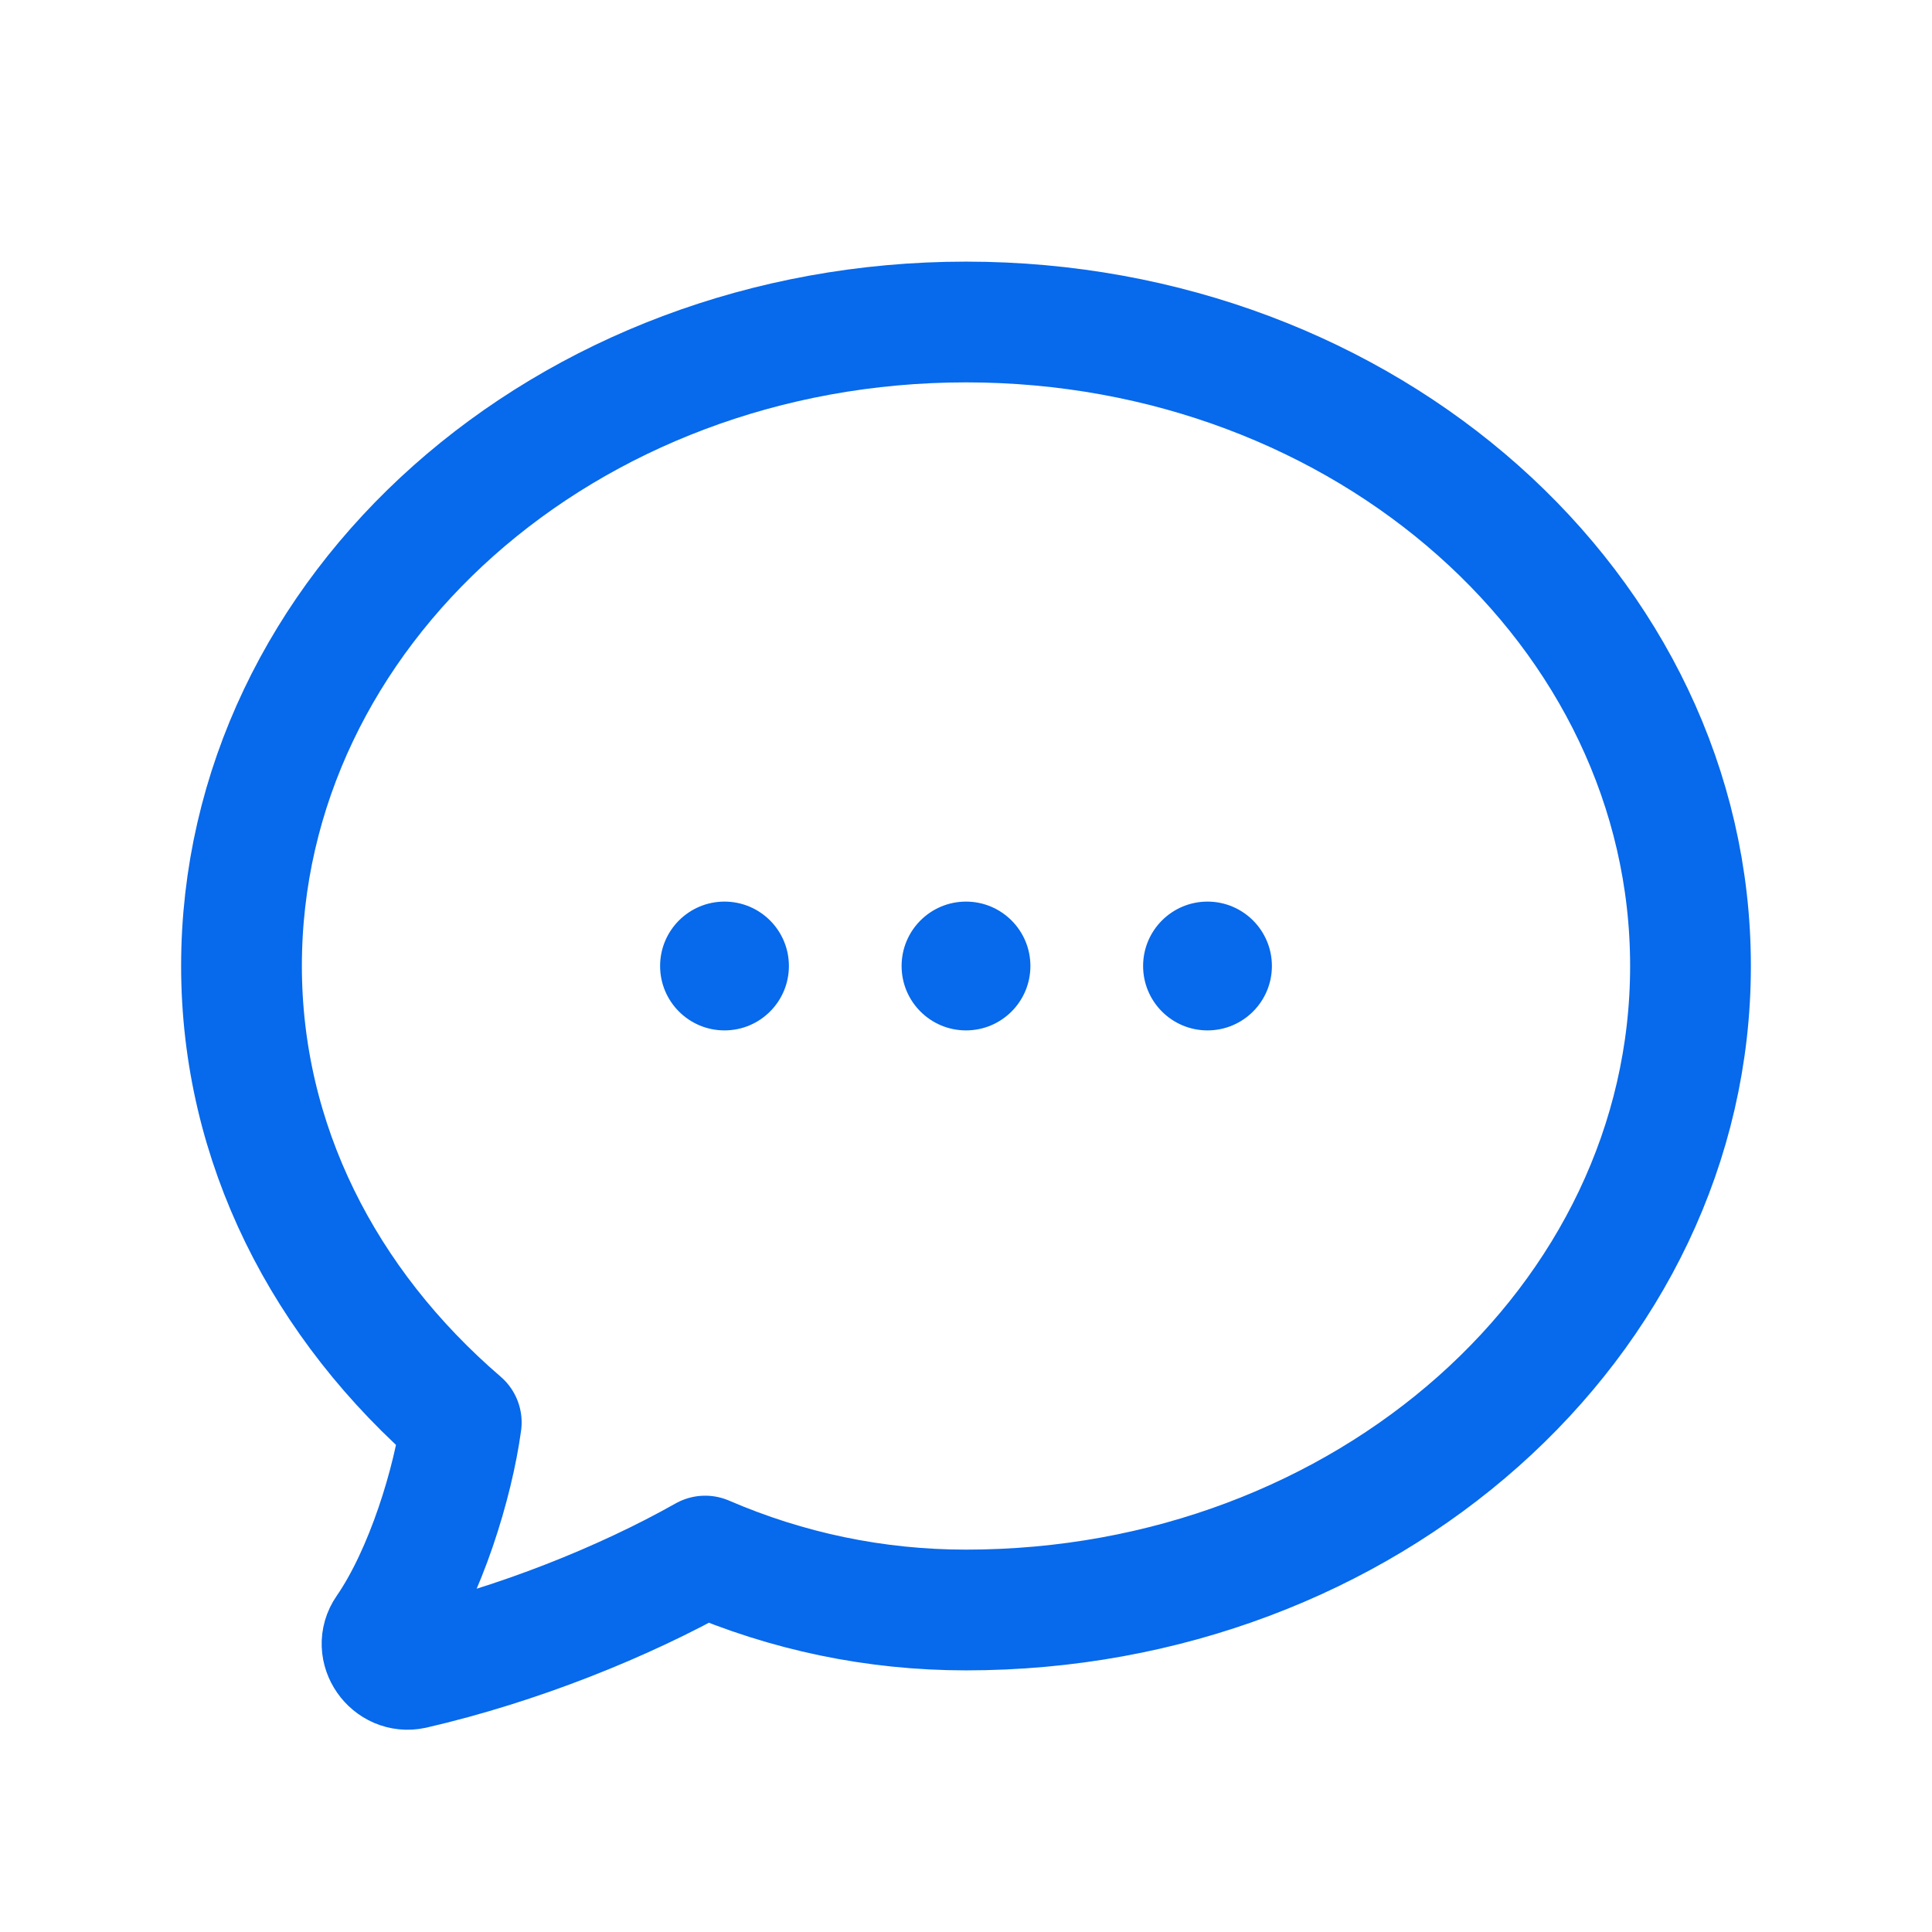
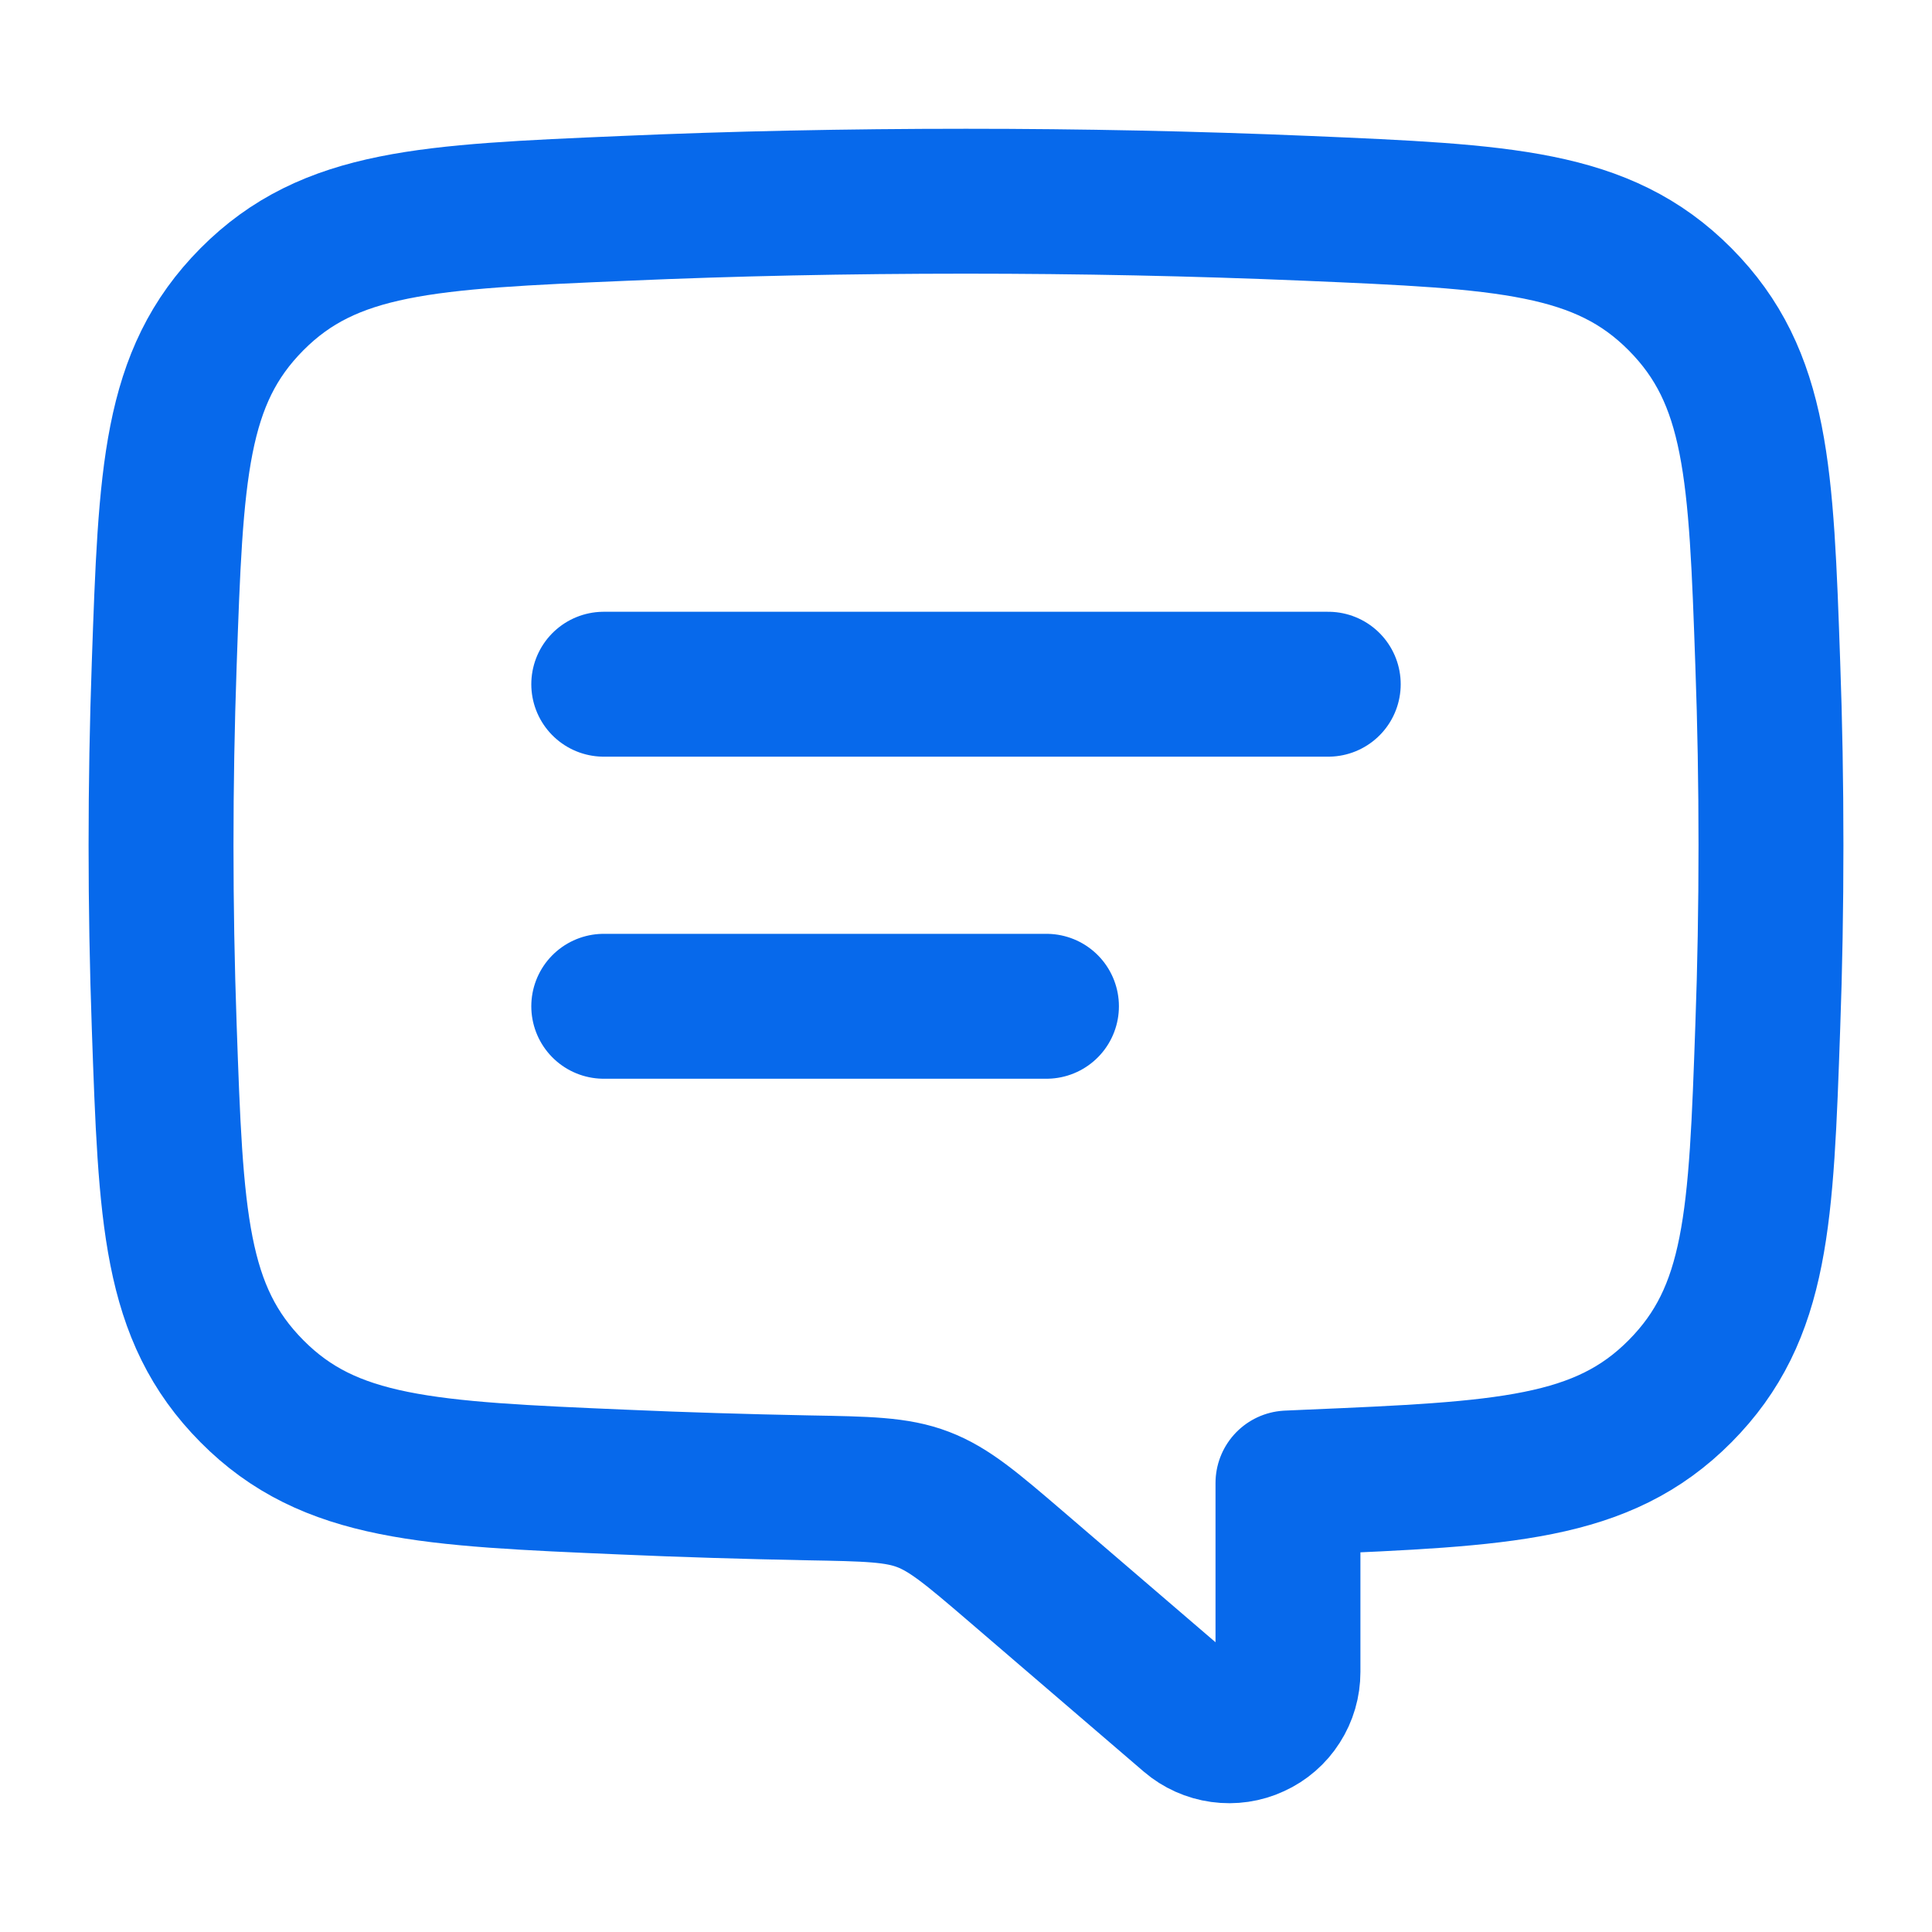
- <svg xmlns="http://www.w3.org/2000/svg" width="24" height="24" viewBox="0 0 24 24" fill="none">
-   <path d="M12 4C7.03 4 3 7.58 3 12c0 2.2 1.02 4.2 2.73 5.67-.1.74-.44 1.87-.93 2.58-.16.23.06.54.33.48 1.3-.3 2.62-.83 3.63-1.4C9.78 19.77 10.87 20 12 20c4.97 0 9-3.58 9-8s-4.03-8-9-8z" stroke="#0769EB" stroke-width="1.5" stroke-linecap="round" stroke-linejoin="round" />
-   <circle cx="9" cy="12" r="0.8" fill="#0769EB" />
-   <circle cx="12" cy="12" r="0.8" fill="#0769EB" />
-   <circle cx="15" cy="12" r="0.8" fill="#0769EB" />
+ <svg xmlns="http://www.w3.org/2000/svg" width="20" height="20" viewBox="0 0 20 20" fill="none">
+   <path d="M6.25 7.083H13.75M6.25 10.417H10.833M18.333 8.75C18.333 8.108 18.322 7.481 18.3 6.875C18.231 4.898 18.196 3.908 17.392 3.098C16.587 2.288 15.57 2.244 13.537 2.157C12.358 2.107 11.179 2.083 10 2.083C8.767 2.083 7.579 2.108 6.463 2.157C4.43 2.244 3.413 2.288 2.608 3.098C1.804 3.908 1.769 4.898 1.7 6.875C1.656 8.125 1.656 9.375 1.7 10.625C1.769 12.602 1.804 13.592 2.608 14.402C3.412 15.213 4.43 15.256 6.463 15.343C7.076 15.37 7.707 15.389 8.359 15.402C8.976 15.413 9.285 15.418 9.557 15.523C9.828 15.627 10.057 15.821 10.513 16.212L12.329 17.771C12.418 17.847 12.526 17.895 12.641 17.911C12.756 17.927 12.874 17.91 12.979 17.861C13.085 17.813 13.175 17.735 13.237 17.637C13.3 17.539 13.333 17.425 13.333 17.308V15.352L13.537 15.343C15.57 15.256 16.587 15.213 17.392 14.402C18.196 13.592 18.231 12.602 18.3 10.625C18.322 10.019 18.333 9.392 18.333 8.75Z" stroke="#0769EB" stroke-width="1.5" stroke-linecap="round" stroke-linejoin="round" />
</svg>
